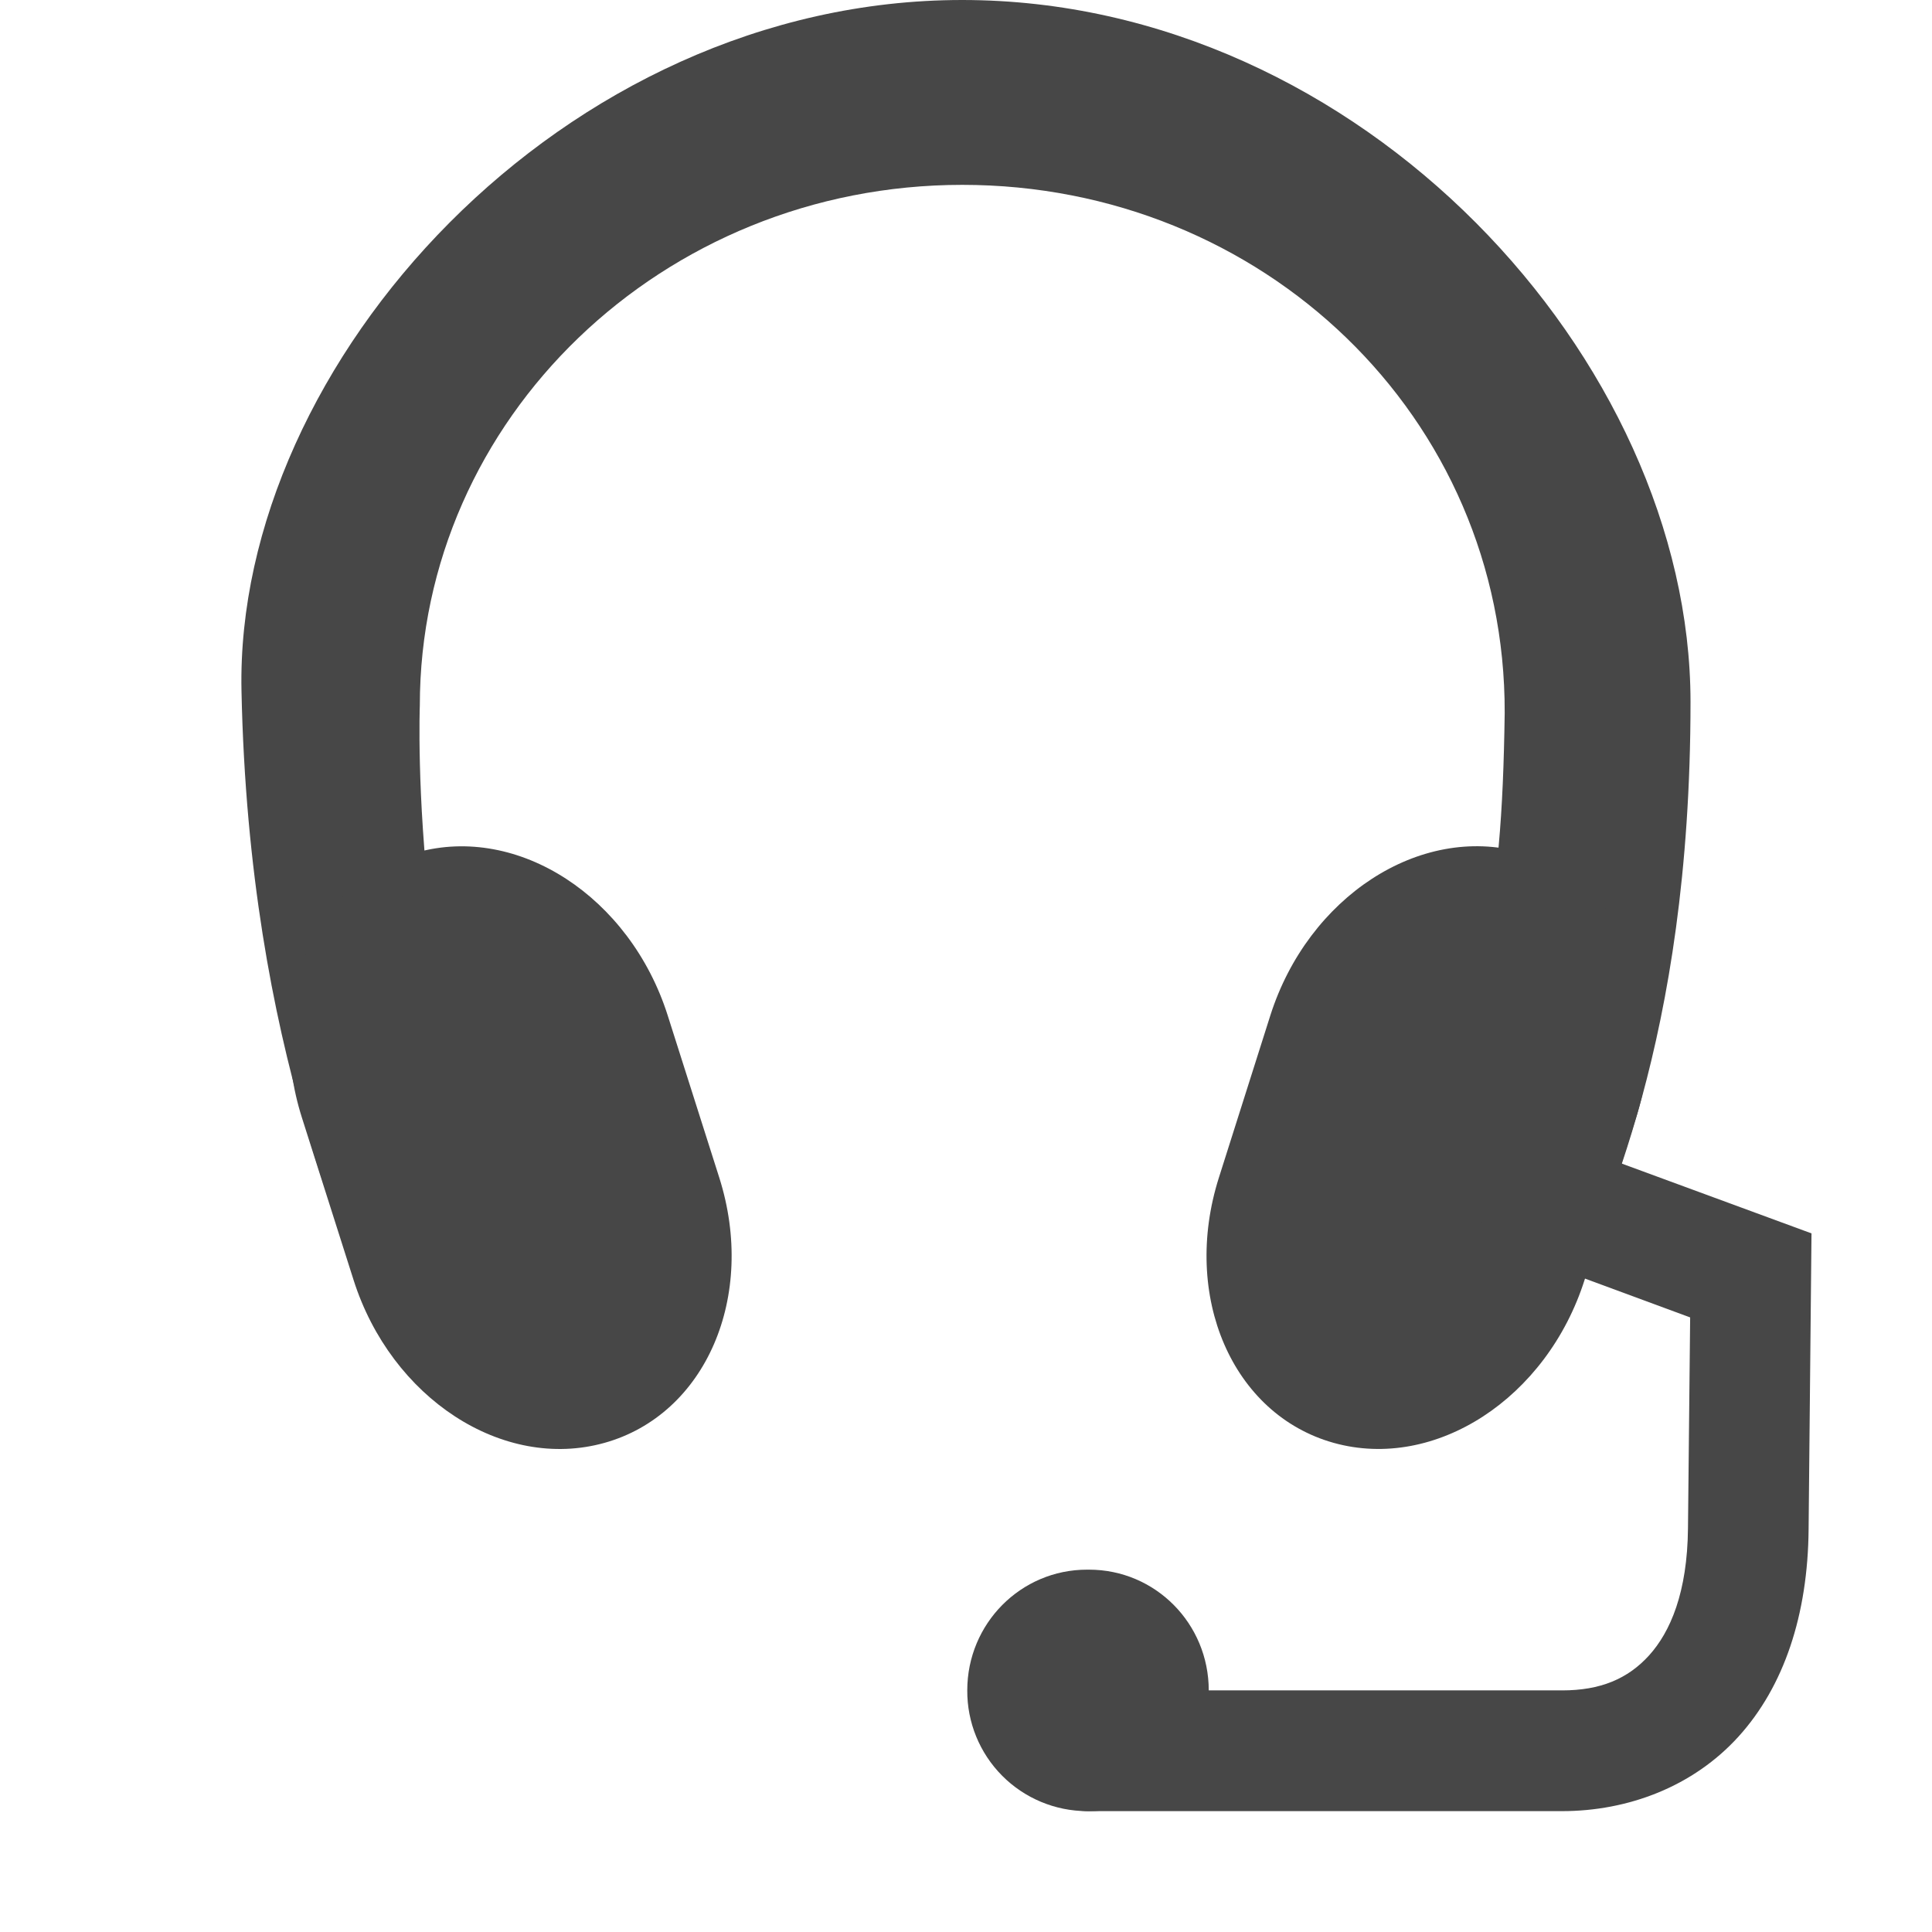
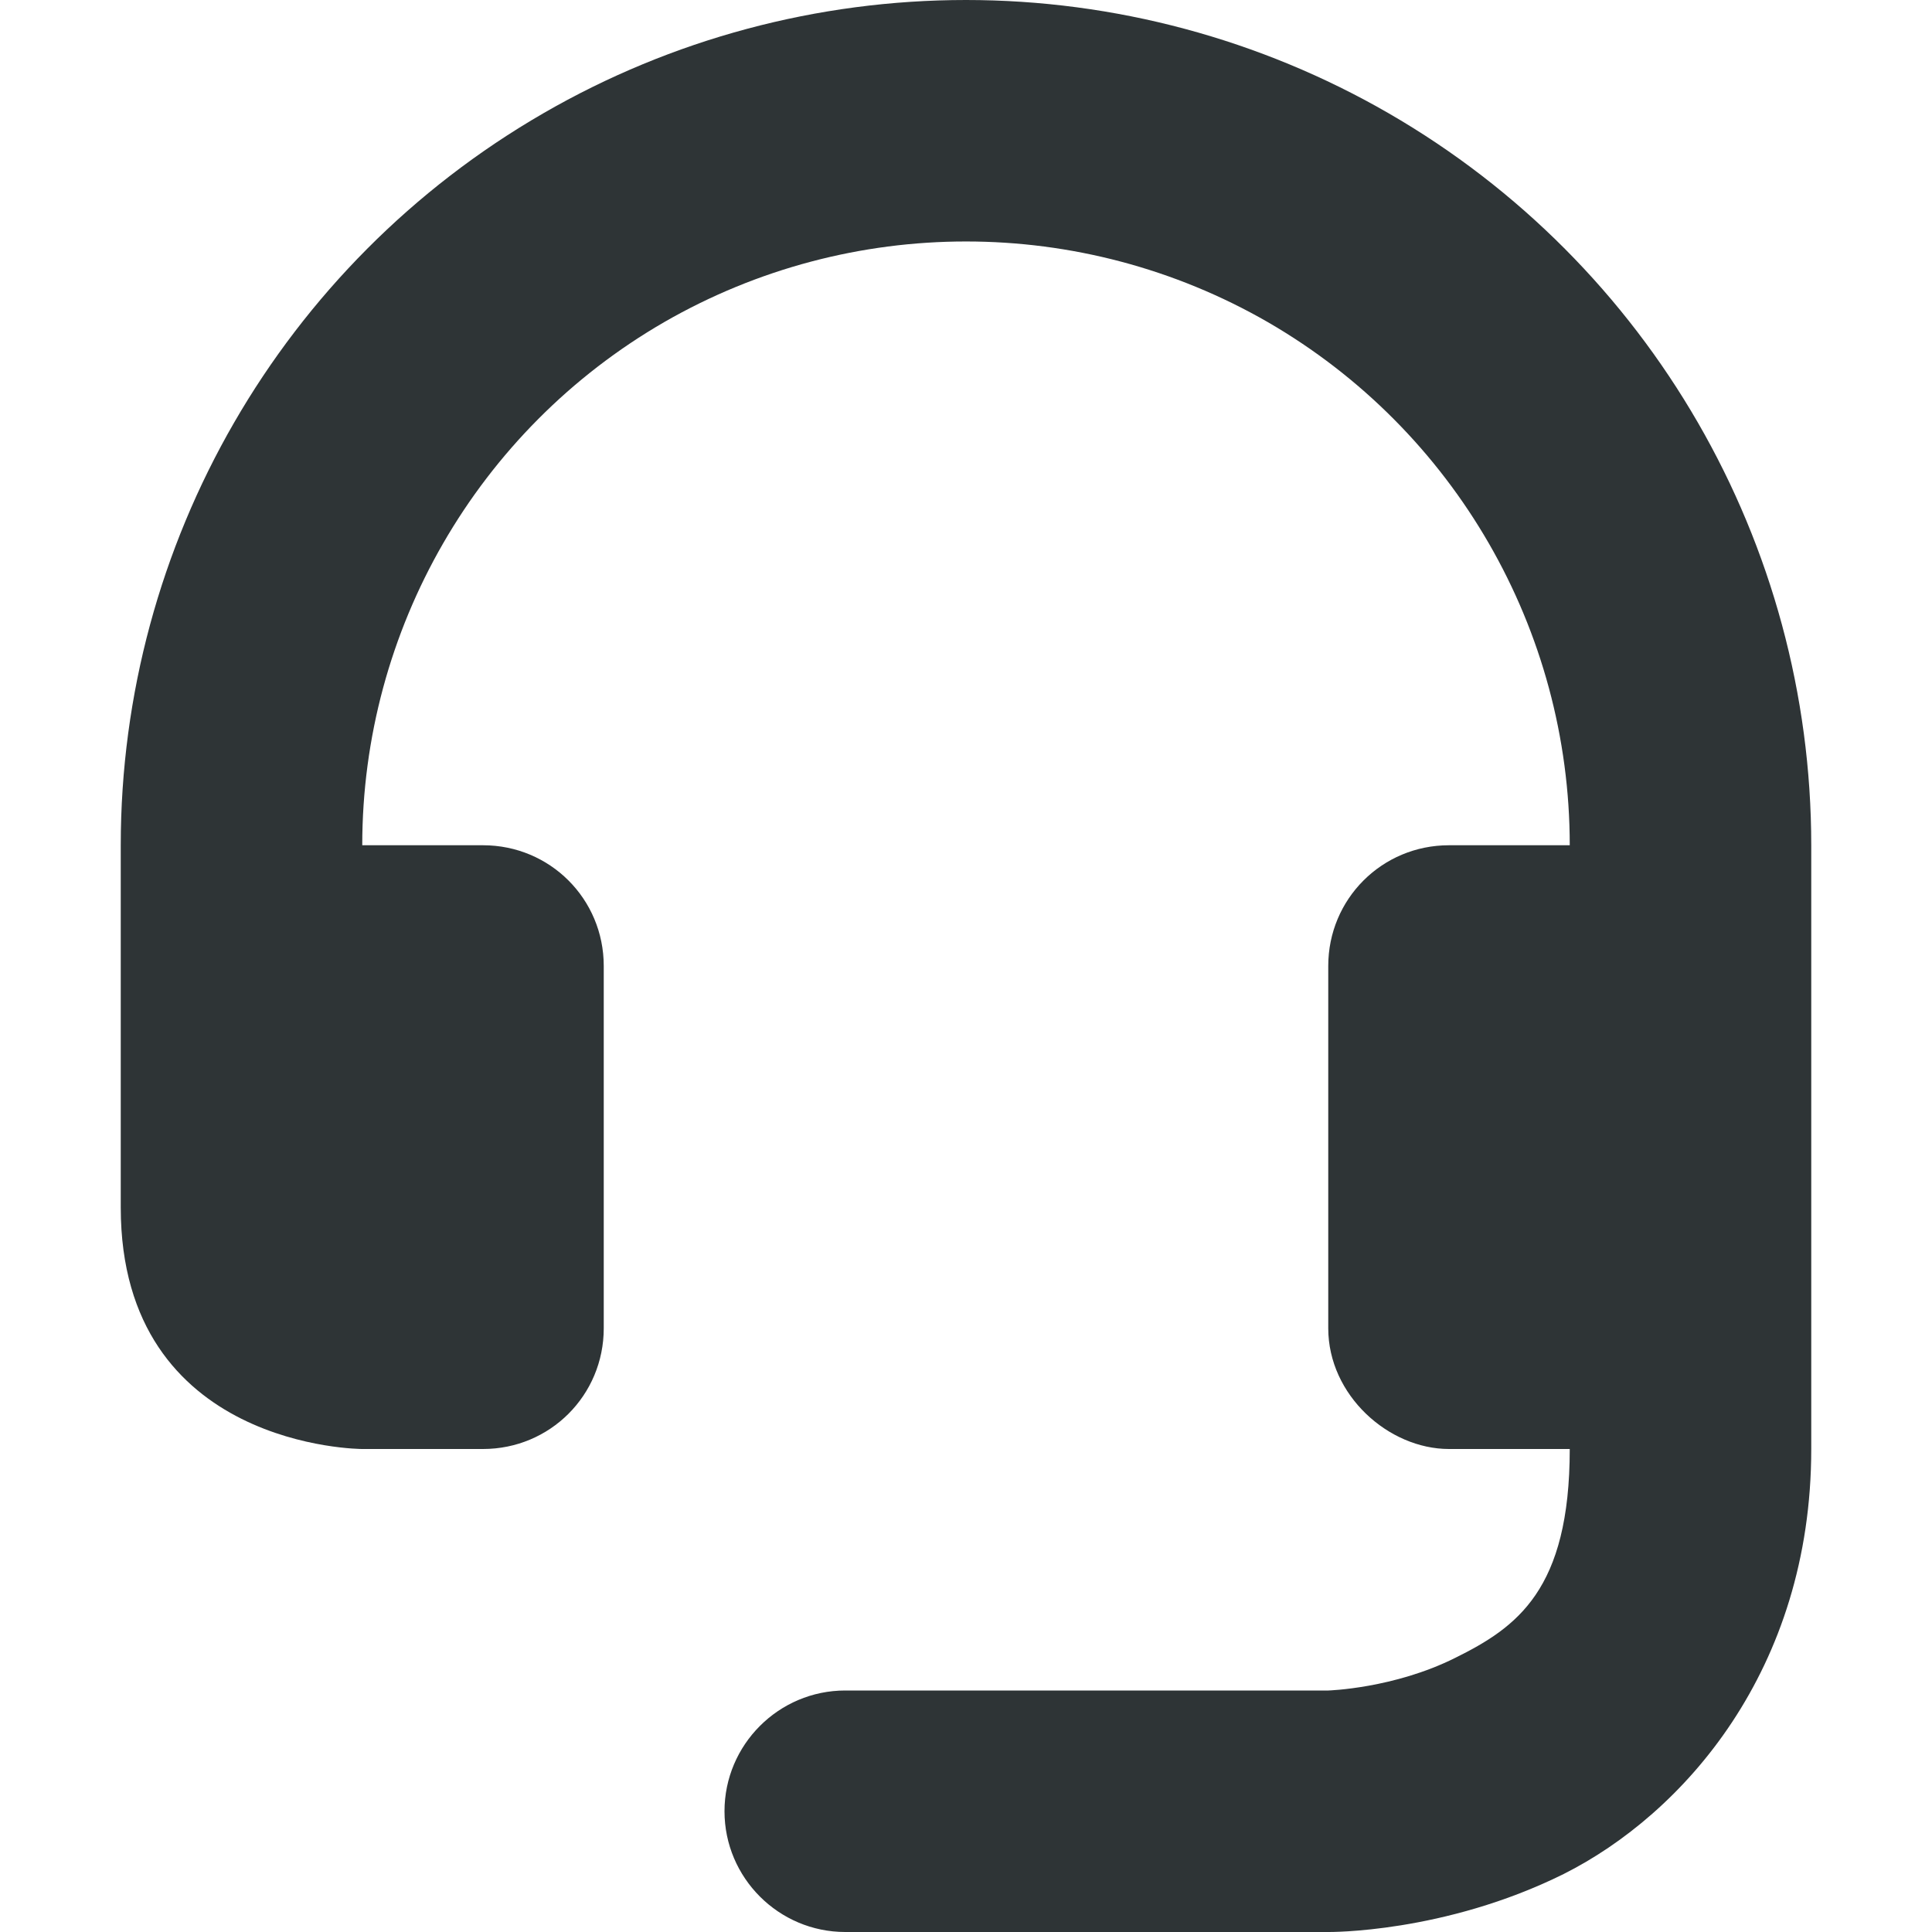
- <svg xmlns="http://www.w3.org/2000/svg" width="16" height="16.001">
-   <g fill="#474747">
-     <path d="M7.969 0C4.663 0 1.945 3.008 2 5.719c.062 3.022.934 4.695 1.125 5.281h1.4c-1.16-2.292-1.048-5.156-1.048-5.156 0-2.373 2.007-4.313 4.493-4.313 2.485 0 4.5 1.92 4.492 4.375-.024 1.674-.172 2.284-1.006 4.813h1.571c.225-.645.974-2.066.974-4.906C14 2.983 11.274 0 7.969 0z" />
-     <path d="M12.6 7.059c-.84-.234-1.766.368-2.079 1.351l-.426 1.343c-.312.983.112 1.963.951 2.197.84.234 1.766-.368 2.078-1.351l.426-1.343c.313-.983-.112-1.963-.95-2.197zm-9.148.001c.84-.235 1.766.368 2.078 1.35l.427 1.343c.312.983-.112 1.963-.951 2.197-.84.235-1.766-.368-2.078-1.35L2.5 9.255c-.312-.983.112-1.963.951-2.197z" />
-     <path d="M9.003 13h.016c.55 0 .992.447.992 1 0 .555-.442 1-.992 1h-.016a.994.994 0 01-.992-1c0-.553.443-1 .992-1z" style="marker:none" color="#000" overflow="visible" />
-     <path d="M12.695 9.405a.5.5 0 00-.149.97l1.452.536-.018 1.746c-.005.532-.146.858-.322 1.053-.177.195-.404.29-.72.29H9.014a.5.5 0 100 1h3.922c.548 0 1.087-.203 1.463-.618.376-.415.574-1.007.58-1.717l.024-2.45-2.112-.777a.5.5 0 00-.197-.033z" style="line-height:normal;font-variant-ligatures:normal;font-variant-position:normal;font-variant-caps:normal;font-variant-numeric:normal;font-variant-alternates:normal;font-feature-settings:normal;text-indent:0;text-align:start;text-decoration-line:none;text-decoration-style:solid;text-decoration-color:#000;text-transform:none;text-orientation:mixed;shape-padding:0;isolation:auto;mix-blend-mode:normal" color="#000" font-weight="400" font-family="sans-serif" overflow="visible" />
-   </g>
+ <svg xmlns="http://www.w3.org/2000/svg" height="16px" viewBox="0 0 16 16" width="16px">
+   <path d="m 8 0 c -1.23 0 -2.438 0.324 -3.5 0.938 c -2.164 1.25 -3.5 3.562 -3.5 6.062 v 3 c 0 2 2 2 2 2 h 1 c 0.555 0 1 -0.445 1 -1 v -3 c 0 -0.555 -0.445 -1 -1 -1 h -1 c 0 -1.785 0.953 -3.438 2.5 -4.332 c 1.547 -0.891 3.453 -0.891 5 0 c 1.547 0.895 2.5 2.547 2.5 4.332 h -1 c -0.555 0 -1 0.445 -1 1 v 3 c 0 0.555 0.5 1 1 1 h 1 c 0 1.168 -0.438 1.477 -0.949 1.73 c -0.508 0.254 -1.051 0.27 -1.051 0.27 h -4 c -0.551 0 -1 0.449 -1 1 s 0.449 1 1 1 h 4 s 0.957 0.012 1.949 -0.48 c 0.988 -0.496 2.051 -1.688 2.051 -3.52 v -5 c 0 -2.5 -1.336 -4.812 -3.5 -6.062 c -1.062 -0.613 -2.27 -0.938 -3.5 -0.938 z m 0 0" fill="#2e3436" />
</svg>
